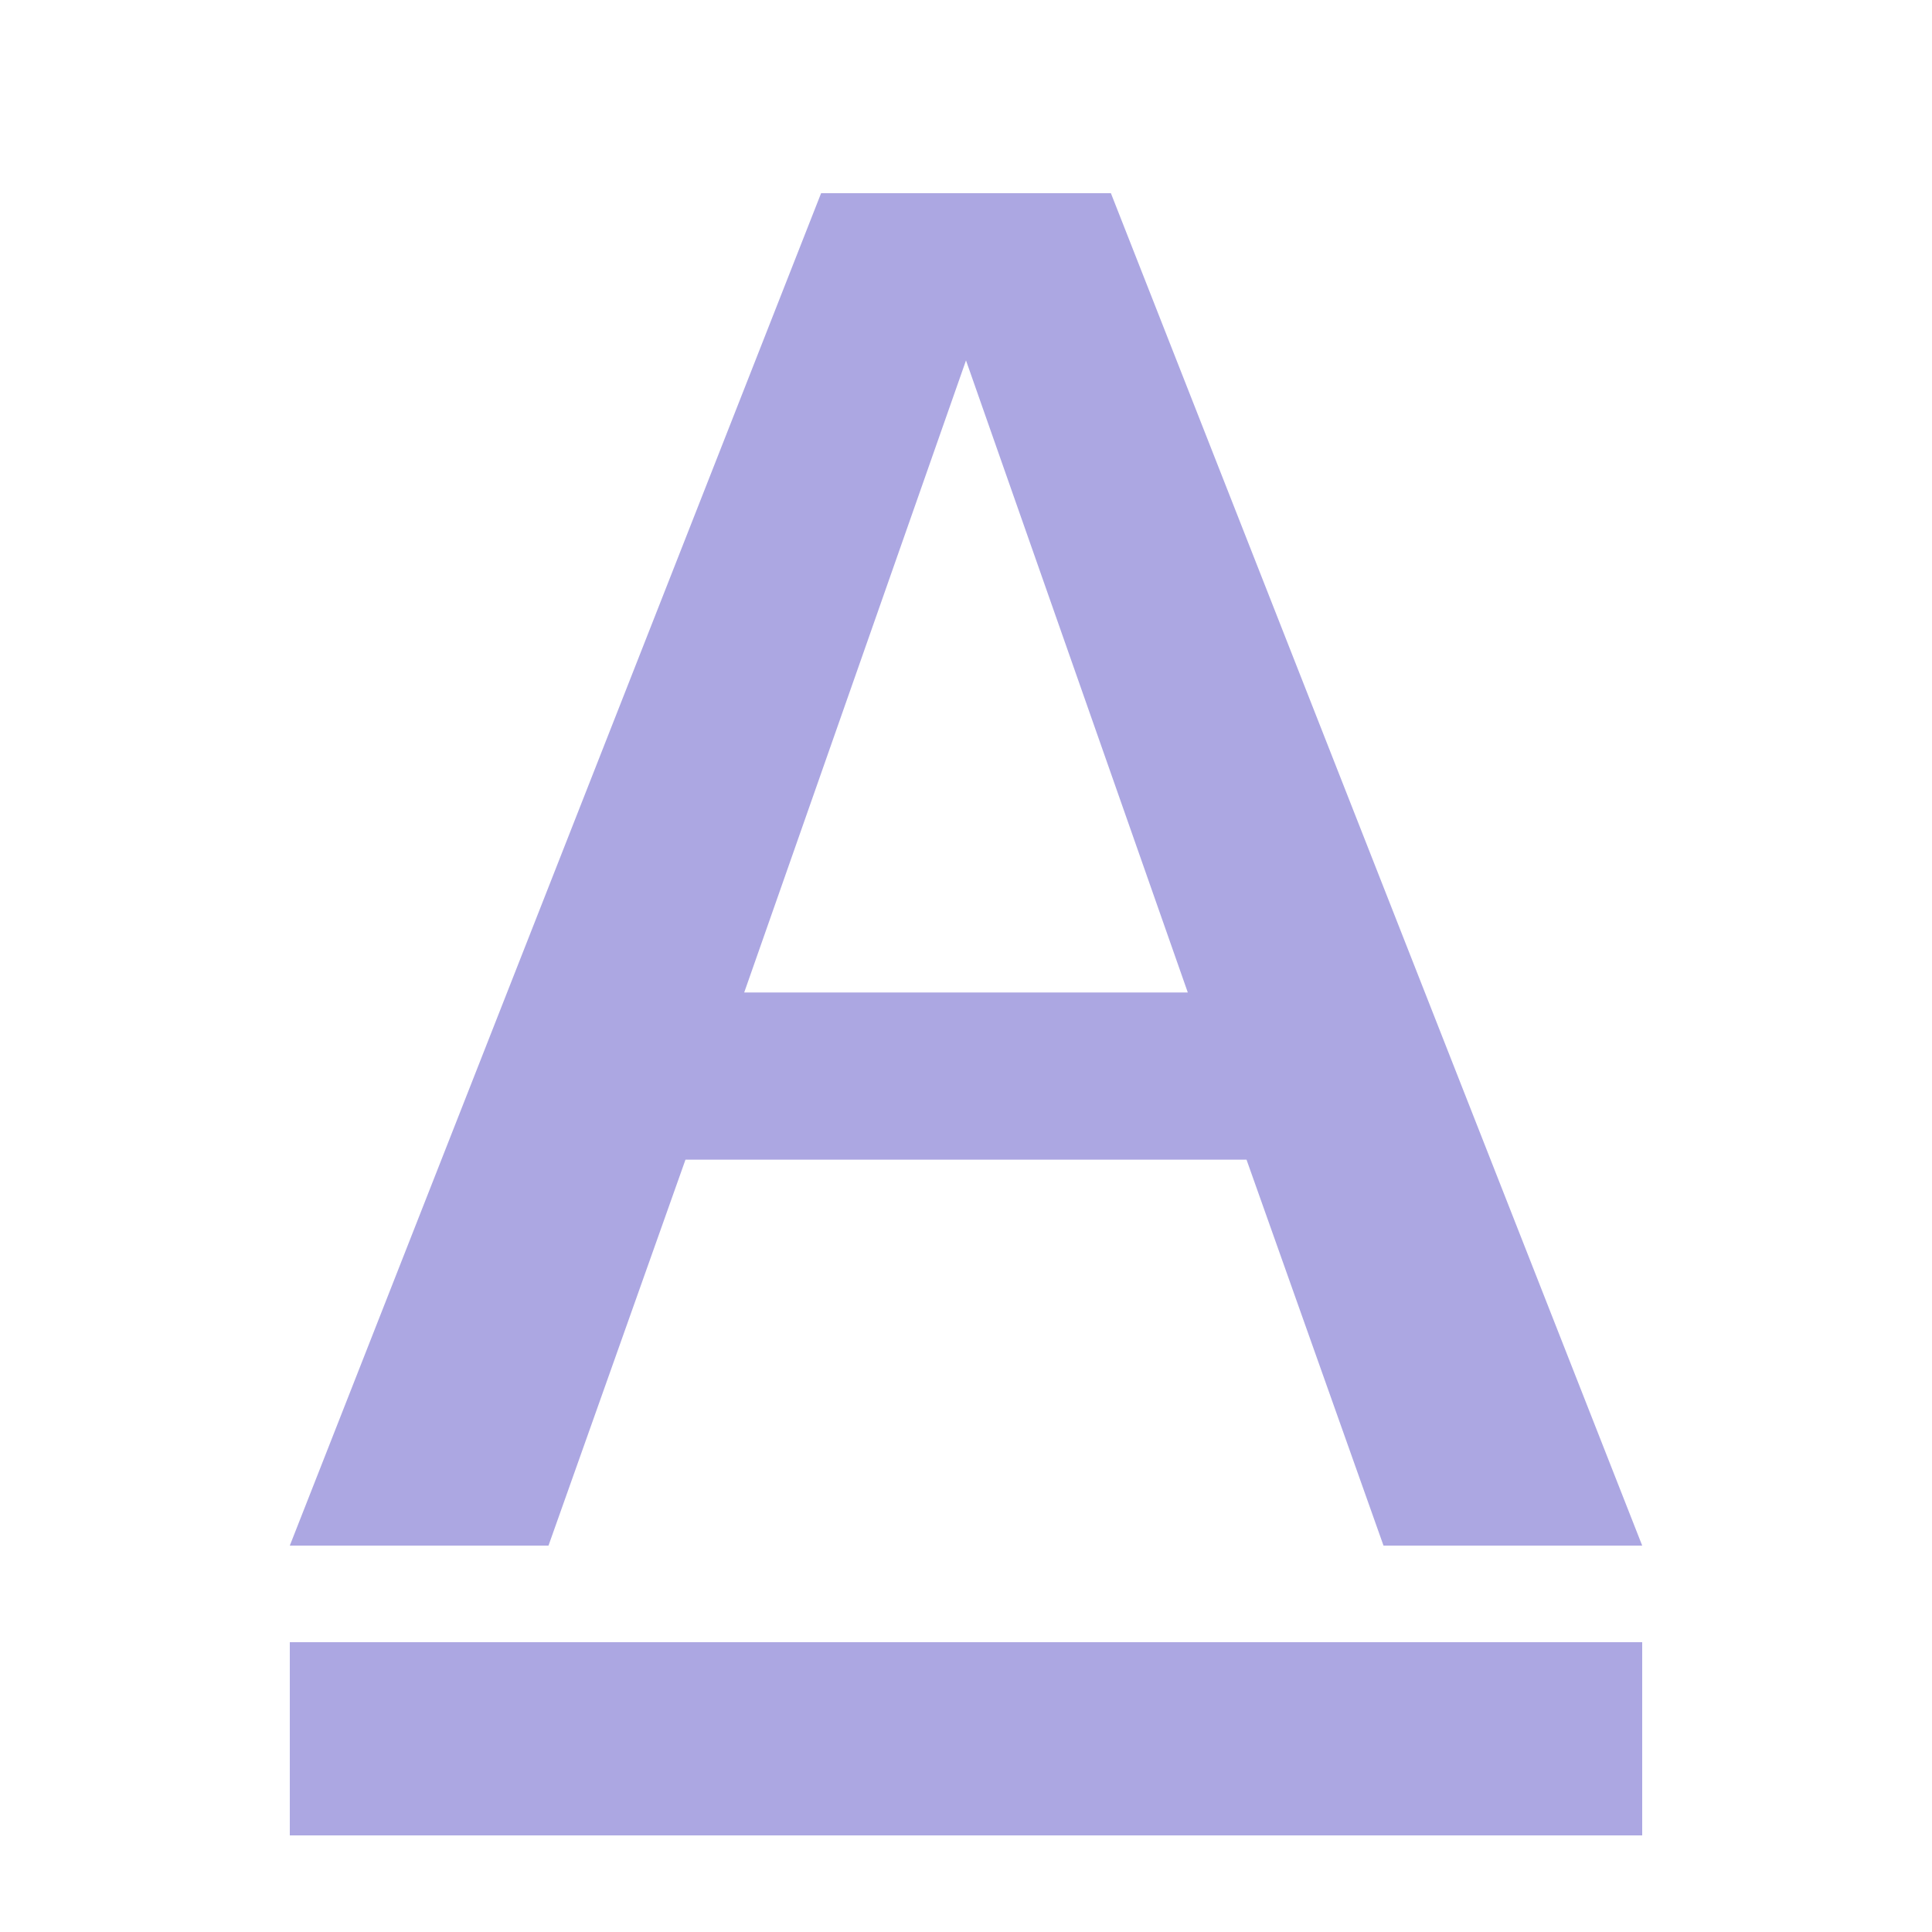
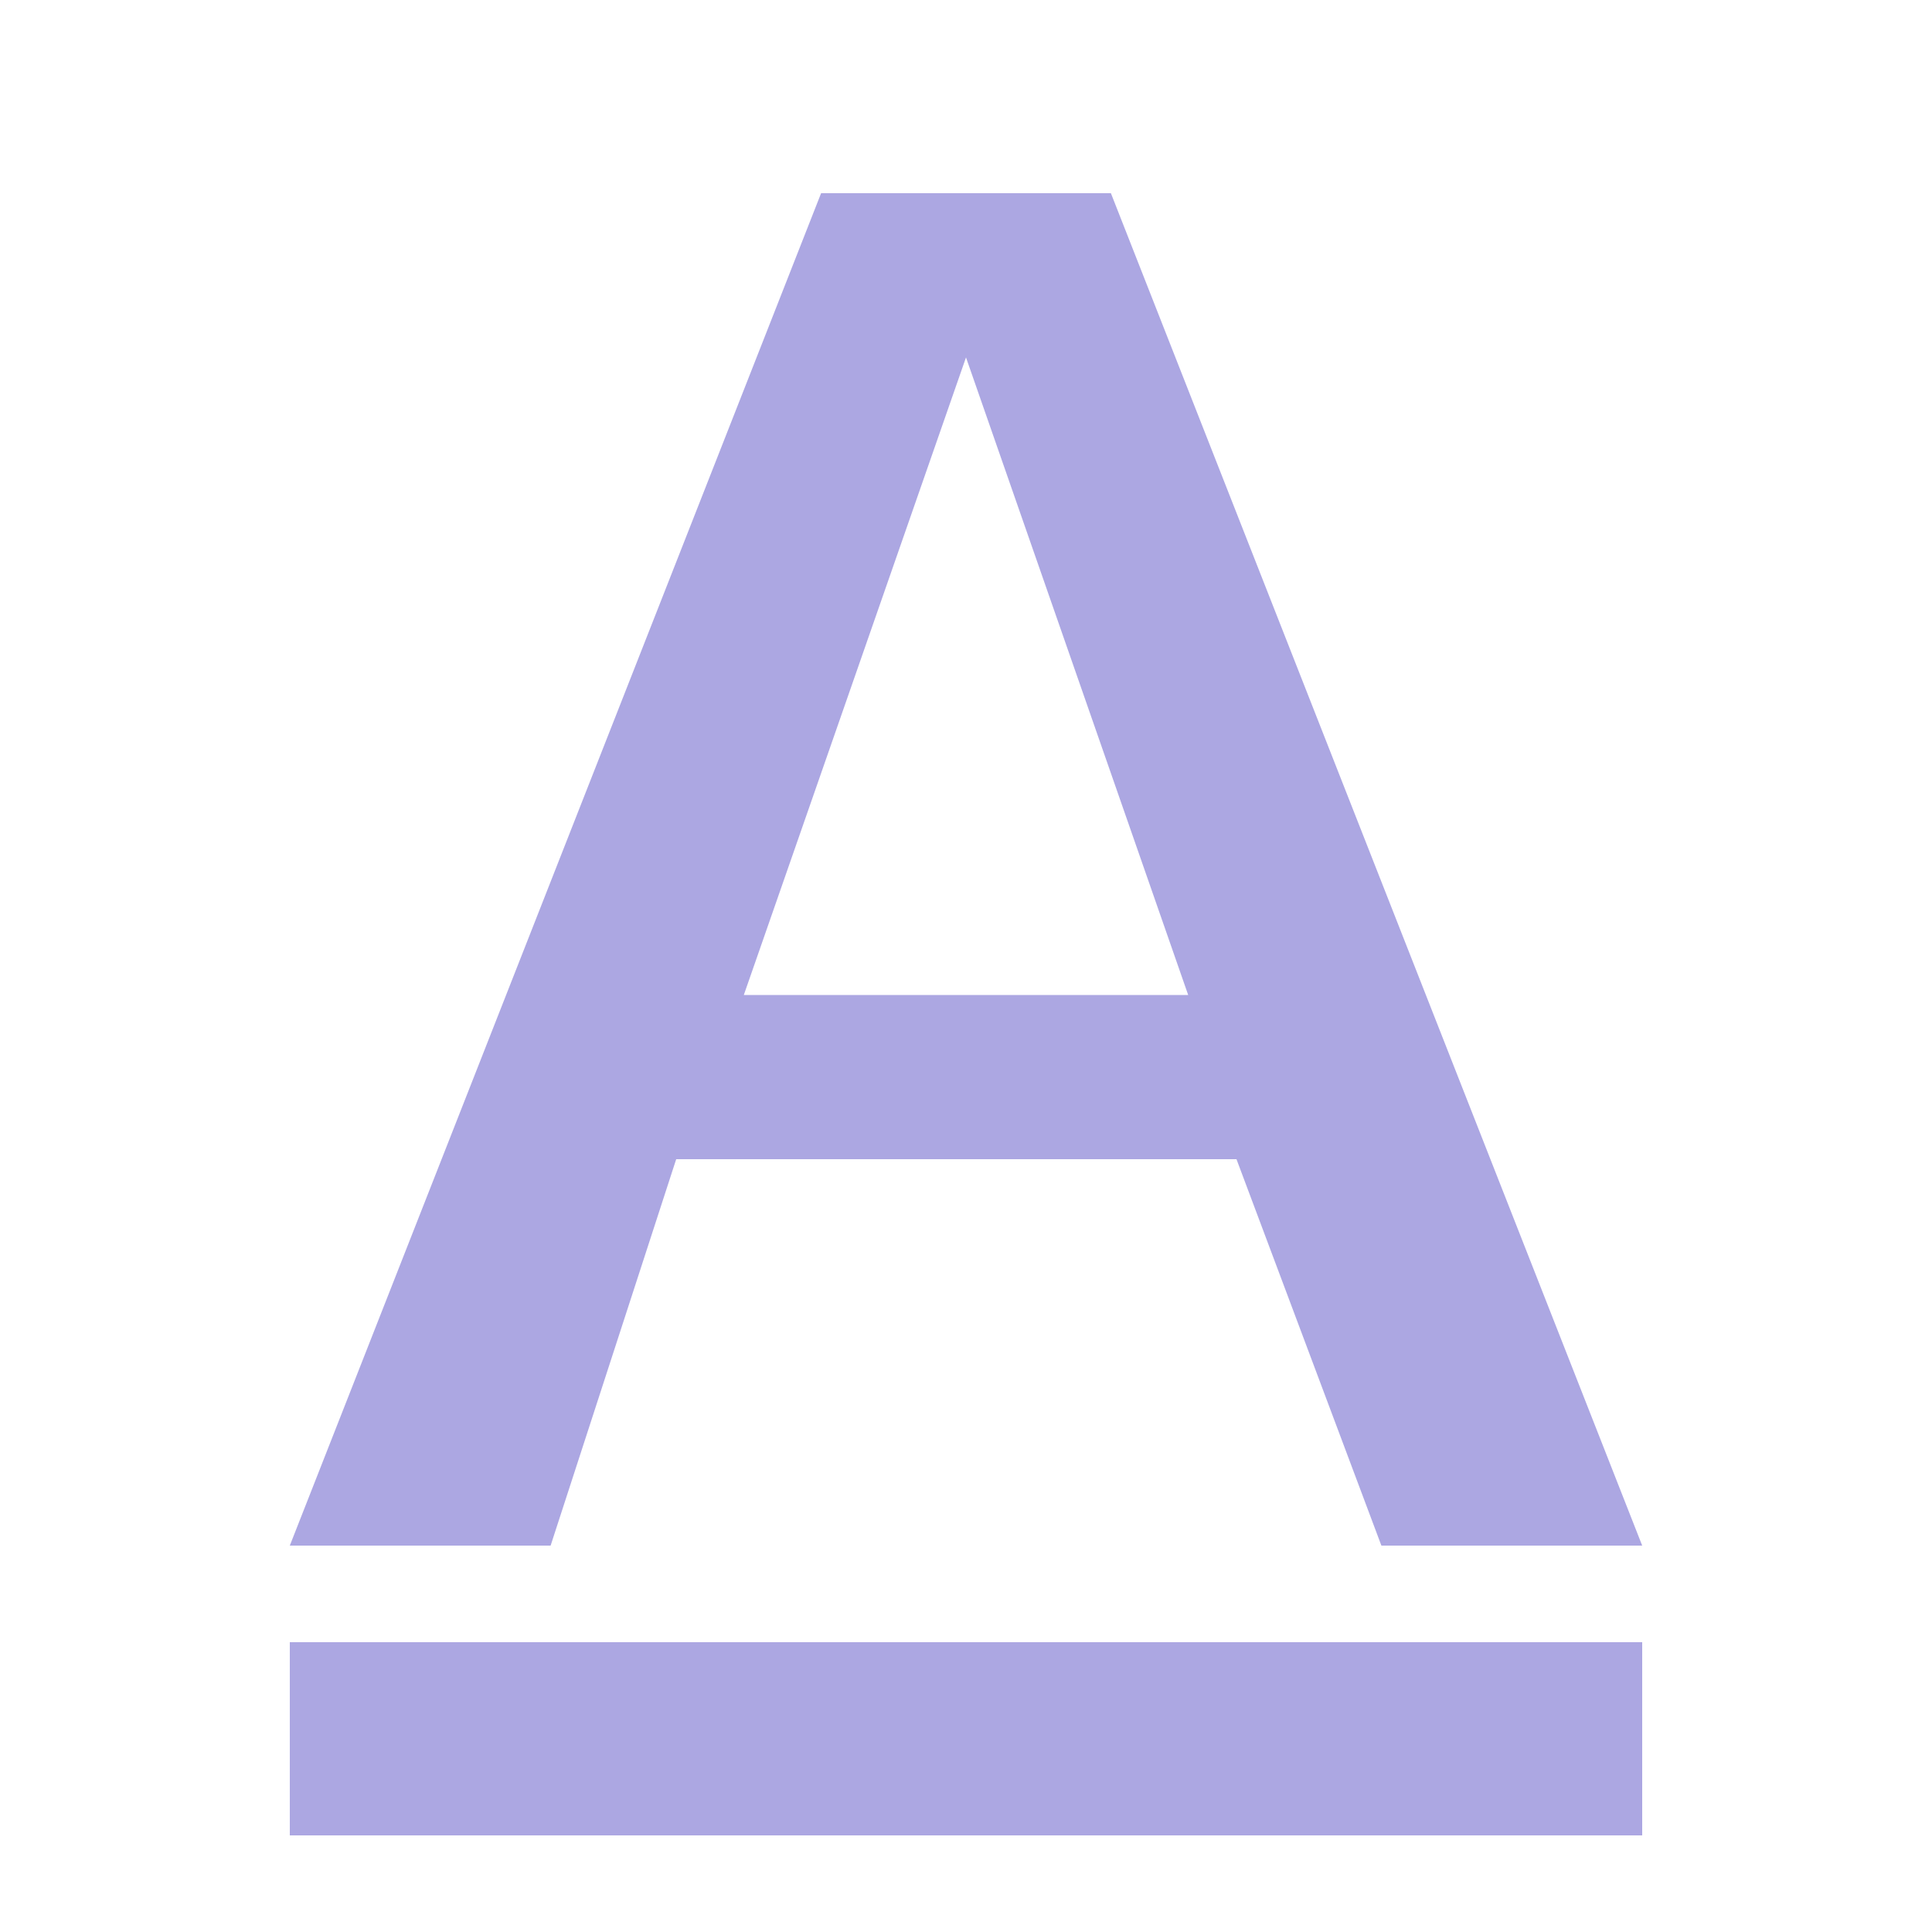
<svg xmlns="http://www.w3.org/2000/svg" width="20" height="20" viewBox="0 0 20 20">
  <g fill="#aca7e2">
-     <path d="M3 17h14v2H3zm4.704-6.726L10 3.731l2.296 6.543zM14.322 16H17L11.5 2h-3L3 16h2.678l1.418-3.995h5.808z" />
+     <path d="M3 17h14v2H3zm4.7-6.7L10 3.7l2.3 6.6zm6.6 5.7H17L11.5 2h-3L3 16h2.7L7 12h5.8z" />
  </g>
</svg>
